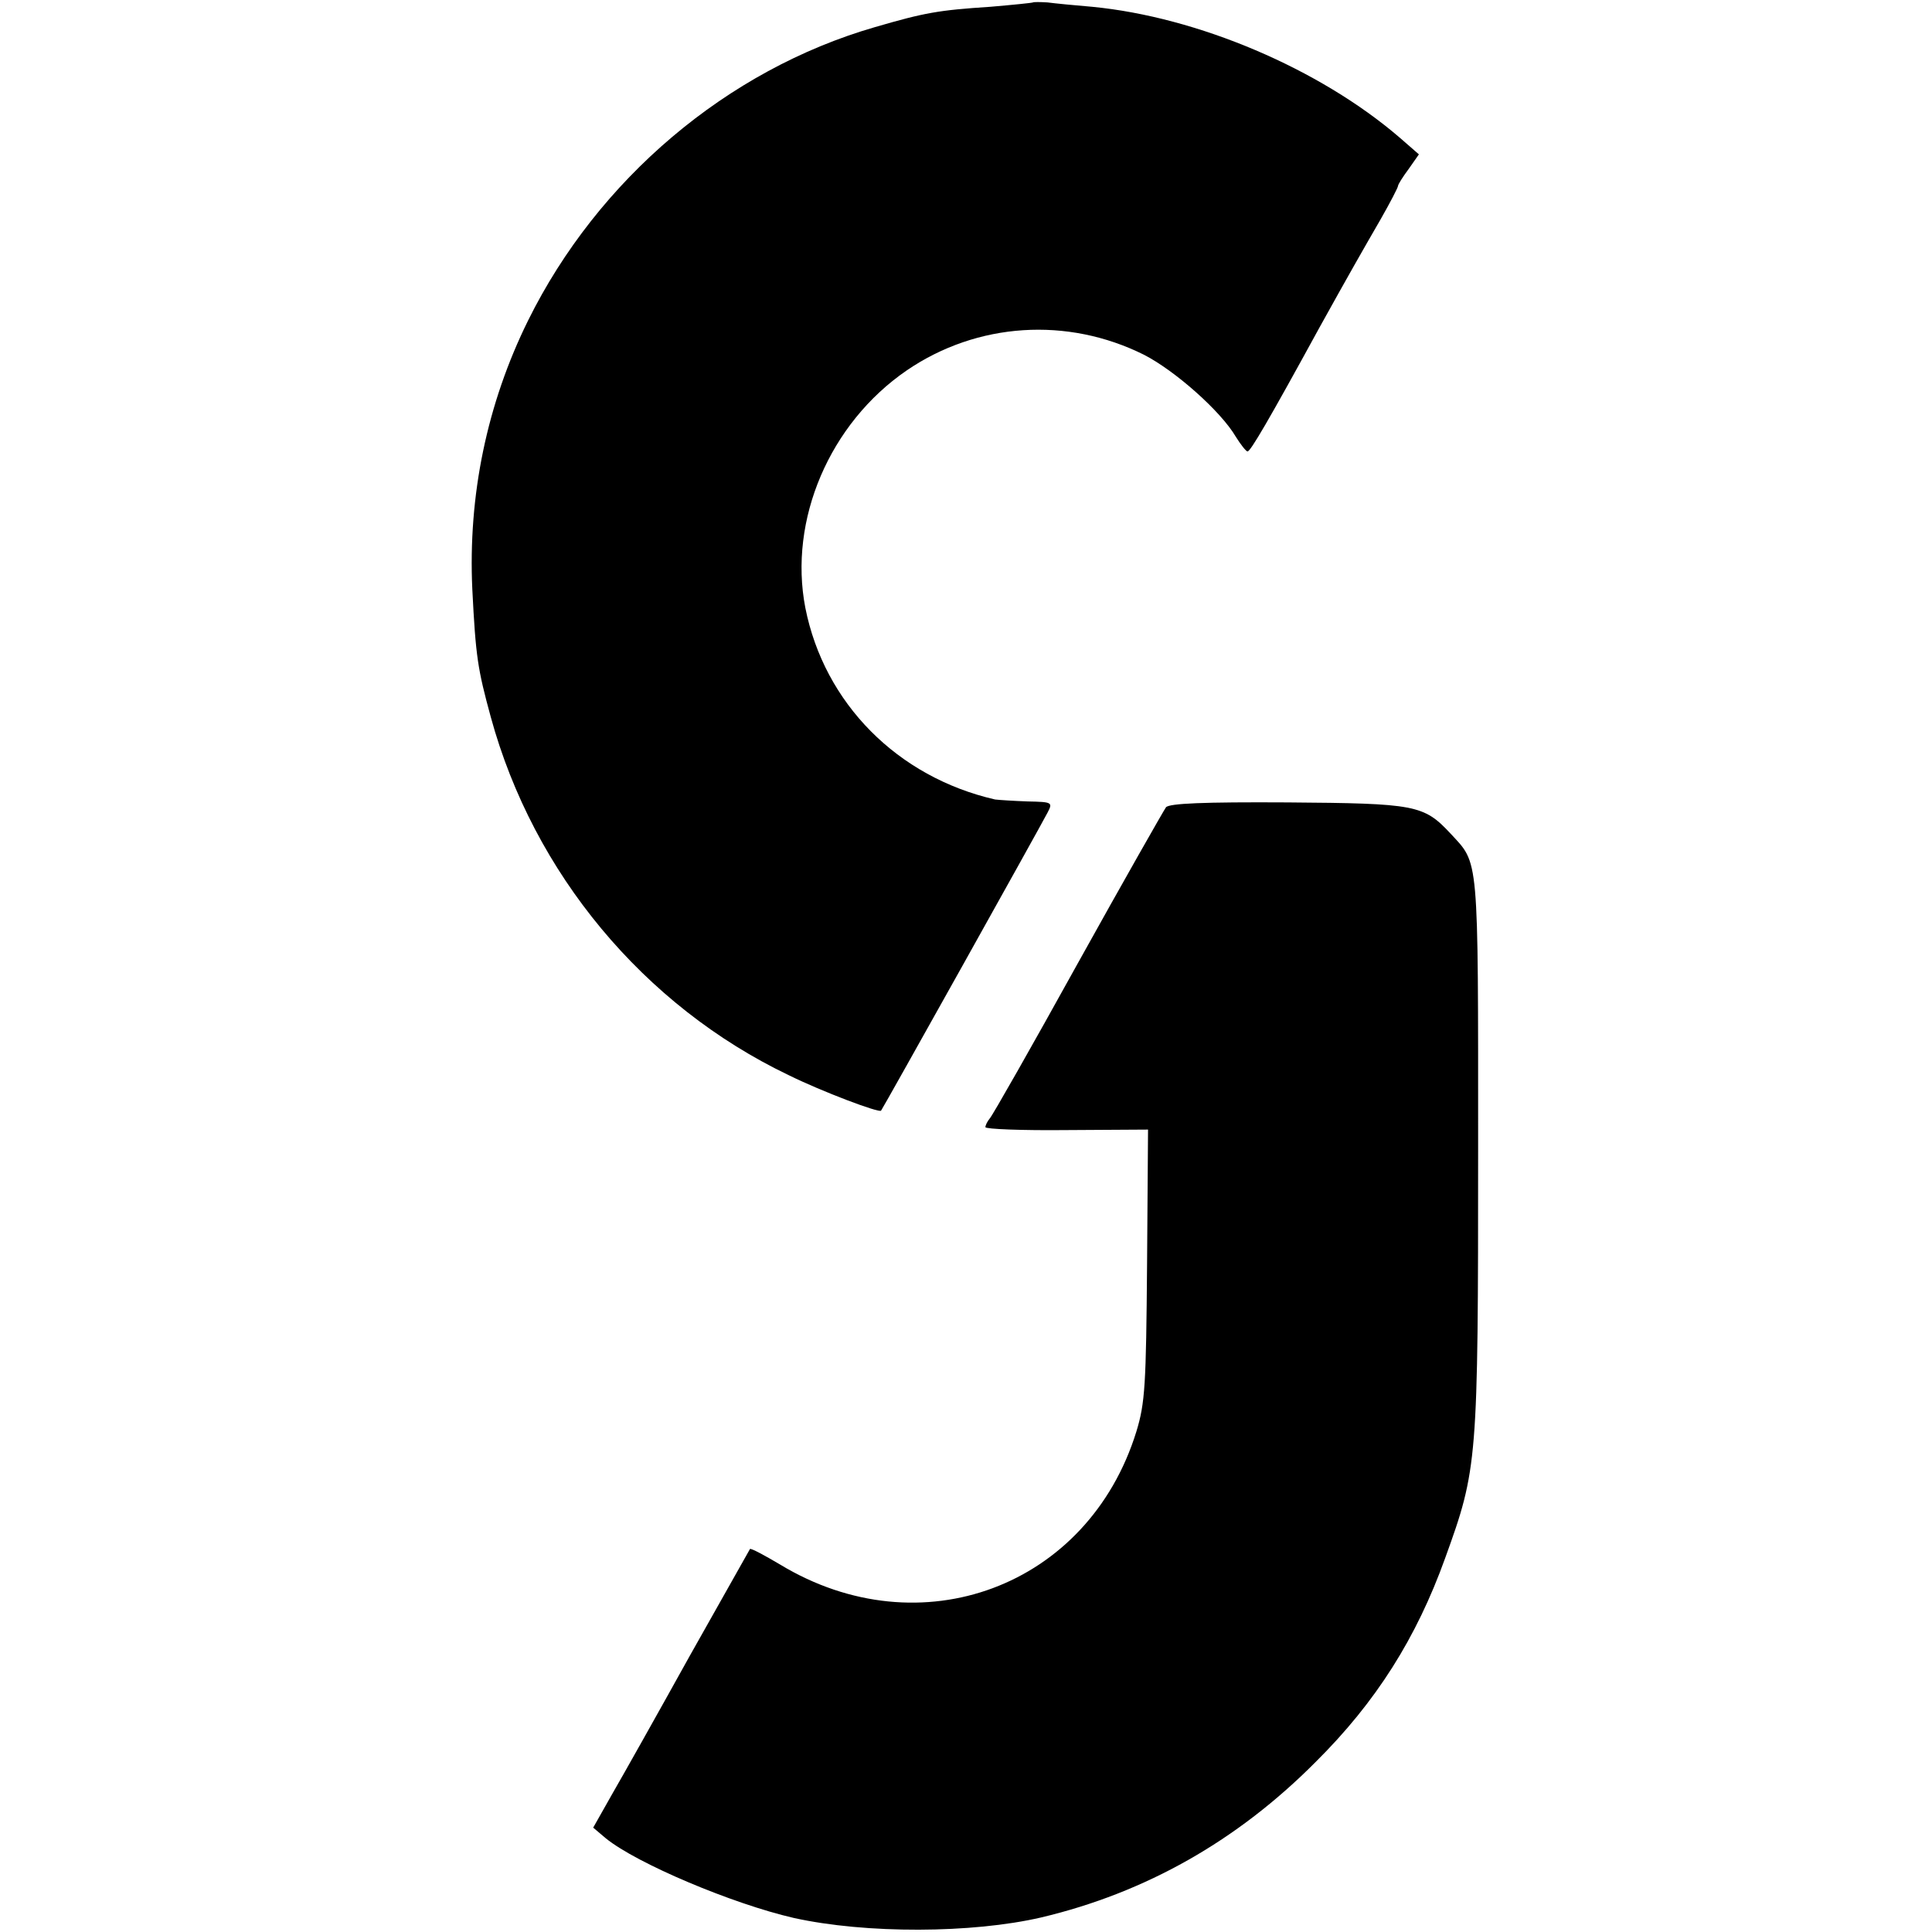
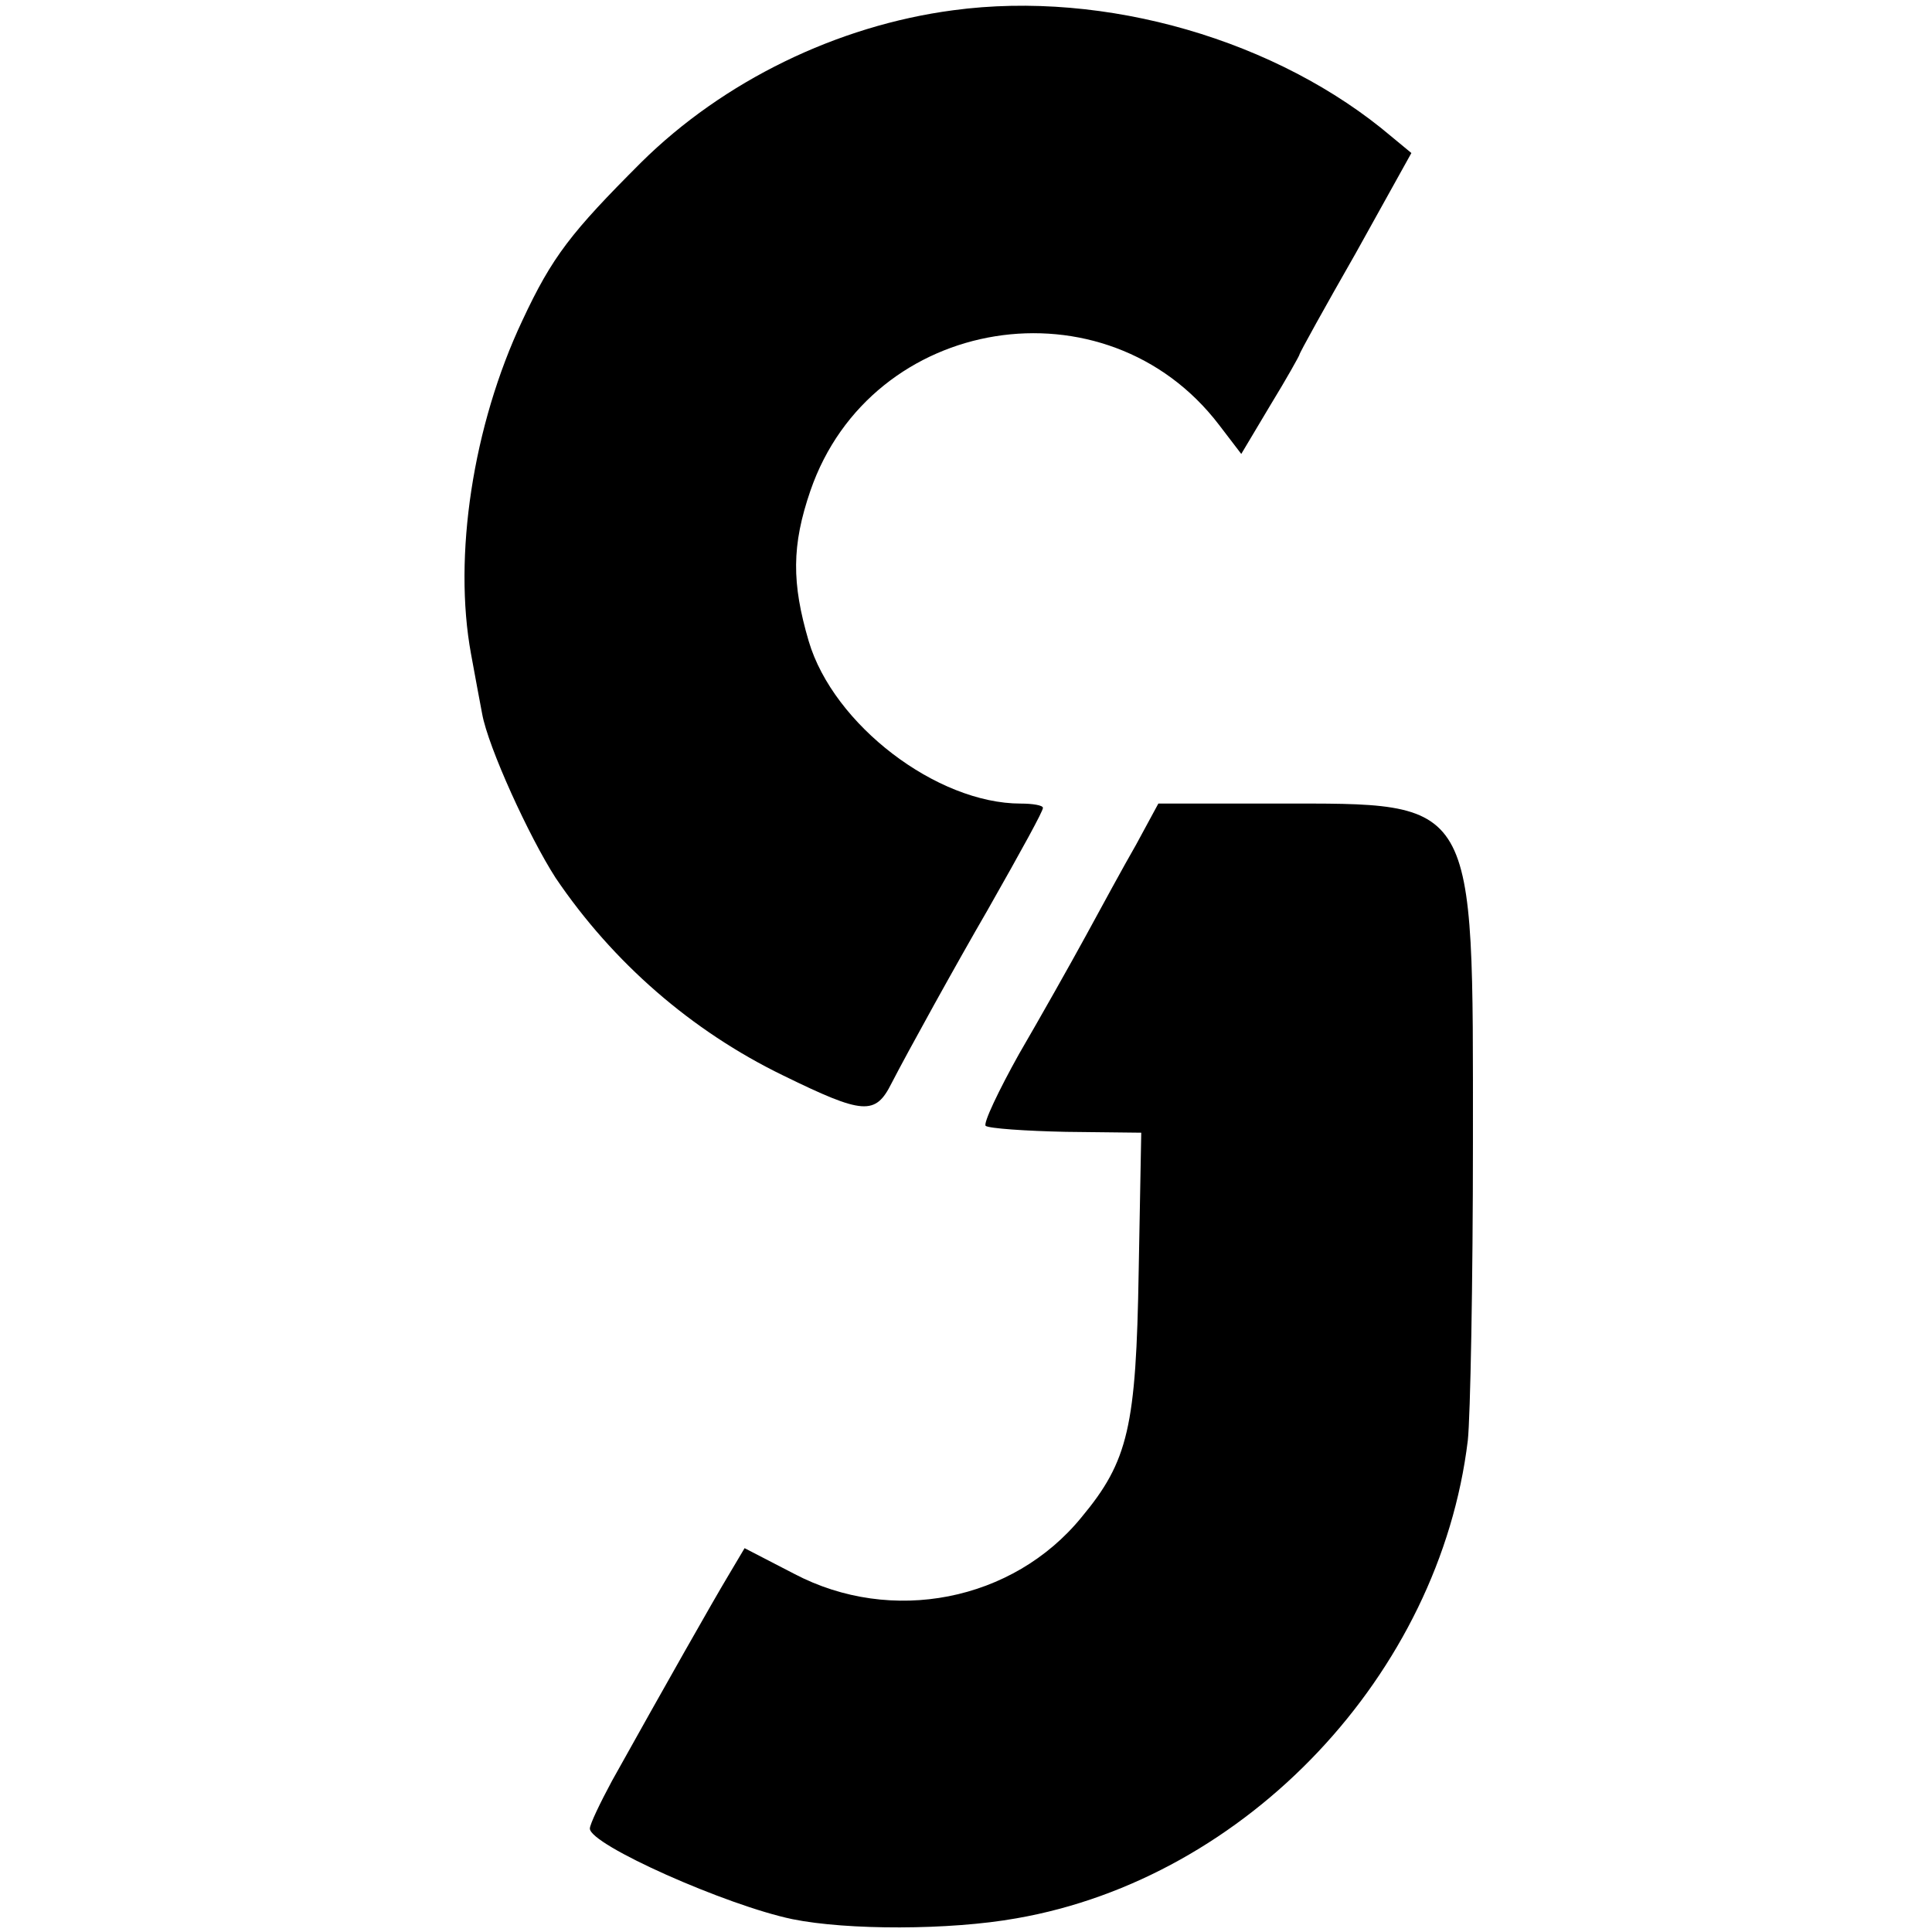
- <svg xmlns="http://www.w3.org/2000/svg" version="1.0" width="398pt" height="398pt" viewBox="0 0 398 398" preserveAspectRatio="xMidYMid meet">
-   <g transform="translate(0,398) scale(0.1,-0.1)" fill="#000000" stroke="none">
-     <path d="M2128 3975 c-2 -1 -41 -5 -88 -9 -107 -7 -135 -12 -238 -42 -304 -88 -570 -313 -714 -604 -85 -172 -124 -361 -115 -554 7 -139 11 -164 38 -263 88 -322 315 -595 614 -738 69 -34 186 -78 190 -73 3 3 327 583 343 614 11 21 10 22 -41 23 -28 1 -59 3 -67 4 -201 46 -352 198 -391 395 -35 181 50 380 209 489 145 99 331 111 489 32 64 -33 158 -116 189 -169 10 -16 21 -30 24 -30 6 0 43 63 148 255 61 110 89 159 126 223 20 35 36 66 36 69 0 3 10 19 22 35 l21 30 -39 34 c-166 143 -417 249 -634 270 -36 3 -77 7 -92 9 -15 1 -29 1 -30 0z" />
-     <path d="M2402 2317 c-5 -7 -87 -151 -182 -322 -94 -170 -176 -314 -181 -319 -5 -6 -9 -14 -9 -18 0 -4 75 -7 168 -6 l167 1 -2 -278 c-2 -248 -4 -285 -22 -344 -99 -320 -445 -449 -734 -274 -32 19 -60 34 -62 32 -1 -2 -57 -101 -124 -220 -66 -119 -138 -247 -160 -285 l-39 -69 26 -22 c64 -52 261 -135 387 -164 149 -33 368 -32 510 1 215 51 404 158 565 320 125 124 208 256 267 420 67 185 68 198 68 845 0 611 2 584 -57 648 -55 59 -72 62 -335 64 -174 1 -244 -2 -251 -10z" />
+ <svg xmlns="http://www.w3.org/2000/svg" version="1.0" width="226pt" height="226pt" viewBox="0 0 226 226" preserveAspectRatio="xMidYMid meet">
+   <g transform="translate(0,226) scale(0.1,-0.1)" fill="#000000" stroke="none">
+     <path d="M1115 2248 c-136 -18 -269 -83 -365 -178 -82 -82 -104 -110 -139 -185 -58 -123 -81 -276 -60 -390 5 -28 11 -59 13 -70 7 -39 55 -144 86 -192 67 -99 159 -179 266 -231 94 -46 108 -47 127 -9 18 35 76 140 112 202 42 74 65 116 65 120 0 3 -12 5 -26 5 -98 0 -219 92 -248 190 -20 68 -20 112 2 176 71 206 346 250 478 77 l26 -34 34 57 c19 31 34 58 34 59 0 2 30 56 66 119 l65 117 -23 19 c-133 113 -335 172 -513 148z" />
+     <path d="M1329 1272 c-15 -26 -41 -74 -59 -107 -18 -33 -53 -95 -78 -138 -24 -43 -42 -81 -39 -84 4 -3 46 -6 94 -7 l88 -1 -3 -162 c-3 -182 -12 -222 -67 -288 -80 -98 -222 -126 -336 -66 l-58 30 -19 -32 c-18 -30 -73 -127 -136 -240 -14 -26 -26 -51 -26 -56 0 -19 160 -90 237 -106 64 -13 184 -13 262 1 270 47 495 286 528 559 3 28 6 185 6 350 0 405 6 395 -230 395 l-138 0 -26 -48z" />
  </g>
</svg>
